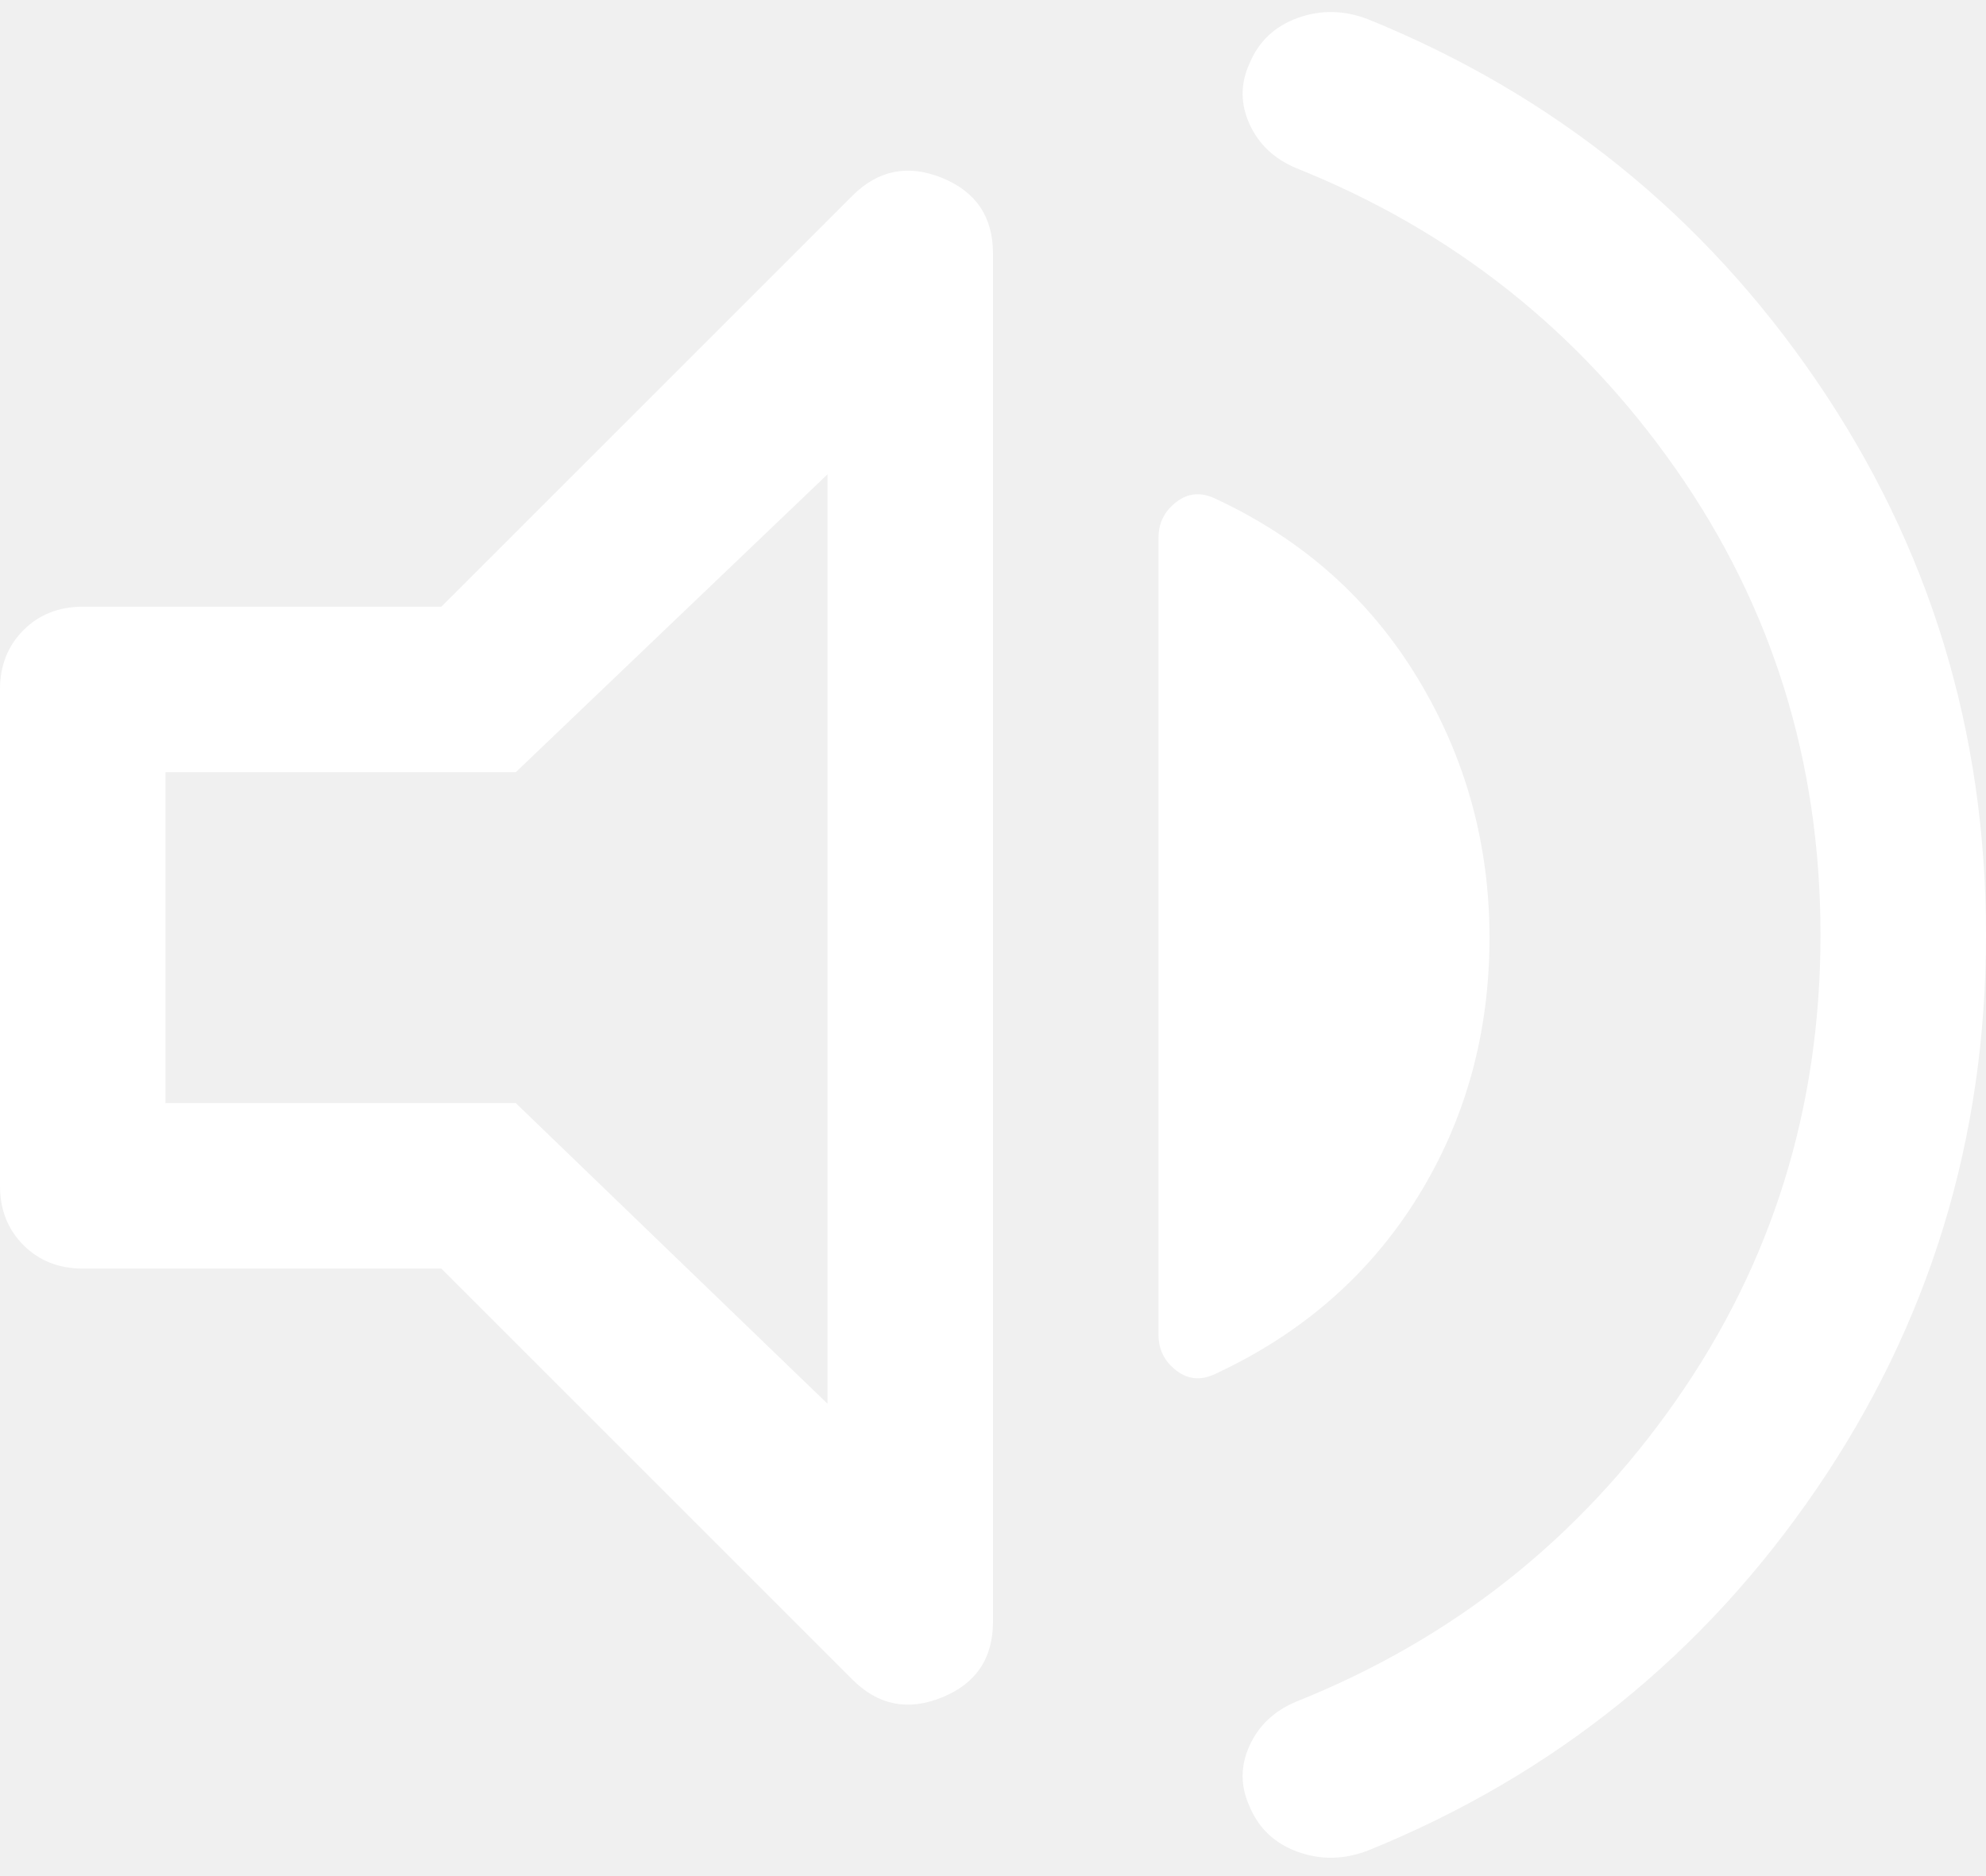
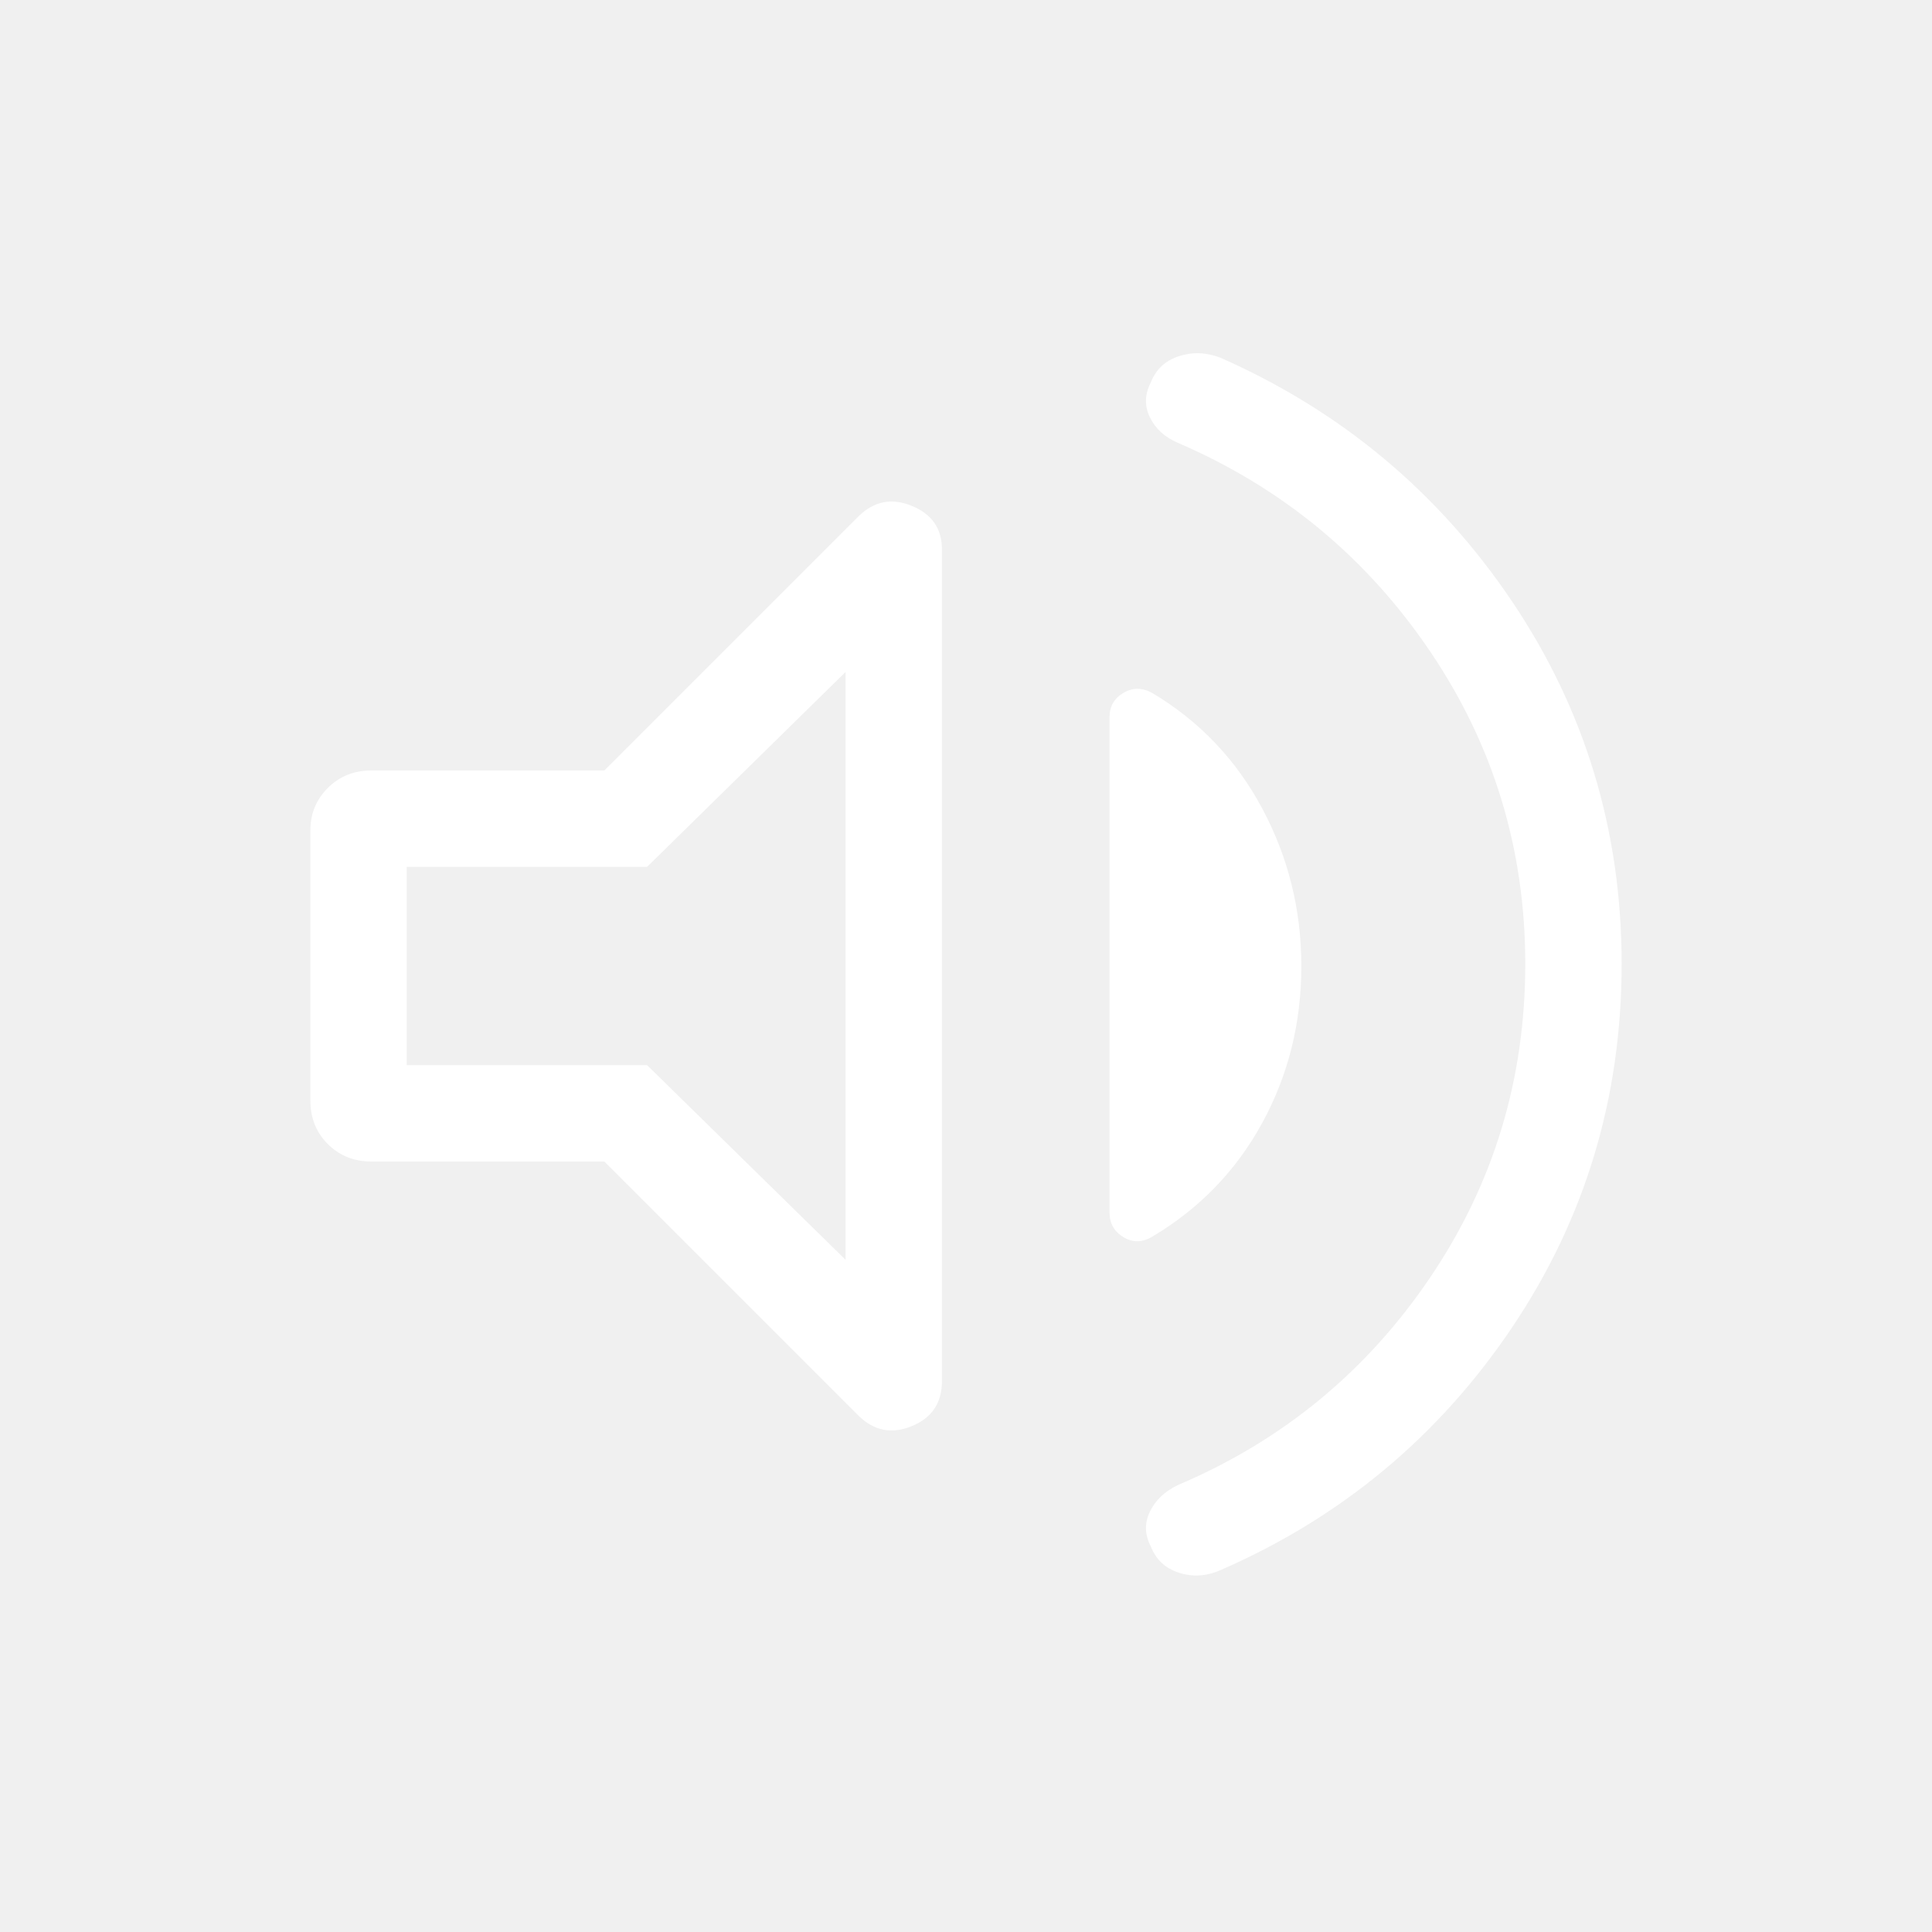
- <svg xmlns="http://www.w3.org/2000/svg" width="36" height="34" viewBox="0 0 36 34" fill="none">
-   <path d="M33 16.95C33 13.817 32.125 11 30.375 8.5C28.625 6 26.333 4.183 23.5 3.05C23.1 2.883 22.817 2.617 22.65 2.25C22.483 1.883 22.483 1.517 22.65 1.15C22.817 0.75 23.108 0.475 23.525 0.325C23.942 0.175 24.367 0.183 24.8 0.35C28.167 1.717 30.875 3.9 32.925 6.9C34.975 9.9 36 13.25 36 16.95C36 20.65 34.975 24 32.925 27C30.875 30 28.167 32.183 24.8 33.55C24.367 33.717 23.942 33.725 23.525 33.575C23.108 33.425 22.817 33.15 22.65 32.75C22.483 32.383 22.483 32.017 22.65 31.65C22.817 31.283 23.1 31.017 23.5 30.85C26.333 29.717 28.625 27.9 30.375 25.4C32.125 22.9 33 20.083 33 16.95ZM8 23H1.5C1.067 23 0.708 22.858 0.425 22.575C0.142 22.292 0 21.933 0 21.5V12.5C0 12.067 0.142 11.708 0.425 11.425C0.708 11.142 1.067 11 1.5 11H8L15.45 3.55C15.917 3.083 16.458 2.975 17.075 3.225C17.692 3.475 18 3.933 18 4.6V29.4C18 30.067 17.692 30.525 17.075 30.775C16.458 31.025 15.917 30.917 15.45 30.45L8 23ZM27 17C27 18.733 26.567 20.3 25.7 21.7C24.833 23.1 23.617 24.167 22.05 24.9C21.783 25.033 21.542 25.017 21.325 24.85C21.108 24.683 21 24.467 21 24.2V9.75C21 9.483 21.108 9.267 21.325 9.1C21.542 8.933 21.783 8.917 22.05 9.05C23.617 9.783 24.833 10.867 25.7 12.3C26.567 13.733 27 15.3 27 17ZM15 8.6L9.35 14H3V20H9.35L15 25.45V8.6Z" fill="white" />
+ <svg xmlns="http://www.w3.org/2000/svg" height="40px" viewBox="0 -960 960 960" width="40px" fill="#FFFFFF">
+   <path d="M757.9-481.03q0-85.54-47.39-155.46-47.39-69.91-125.1-103.42-9.83-4.14-14.01-12.69-4.17-8.55.48-17.46 3.79-9.66 13.95-12.96 10.16-3.3 20.76.84 89.99 39.81 144.59 120.81 54.6 81.01 54.6 180.33 0 99.85-54.6 180.87-54.6 81.02-144.59 120.3-10.6 4.66-20.76 1.36-10.16-3.3-13.95-12.96-4.65-8.9-.48-17.45 4.18-8.55 14.01-13.22 77.71-32.99 125.1-102.9t47.39-155.99Zm-457.59 98.18H184.58q-13.02 0-21.69-8.67-8.67-8.67-8.67-21.69v-134.11q0-12.49 8.67-21.16t21.69-8.67h115.73L426.36-703.2q11.6-11.61 26.65-5.46 15.04 6.14 15.04 21.65v413.24q0 16.29-15.04 22.43-15.05 6.15-26.65-5.46L300.31-382.85Zm346.32-97.11q0 42.3-19.4 77.87-19.4 35.56-54.51 56.47-7.45 4.57-14.43.39-6.97-4.18-6.97-12.27v-246.11q0-8.09 6.97-12.15 6.98-4.05 14.43.2 35.11 21.01 54.51 57.36 19.4 36.35 19.4 78.24ZM420.17-626.12l-98.63 96.85H202.1v98.54h119.44L420.17-334v-292.12ZM310.32-480Z" />
</svg>
